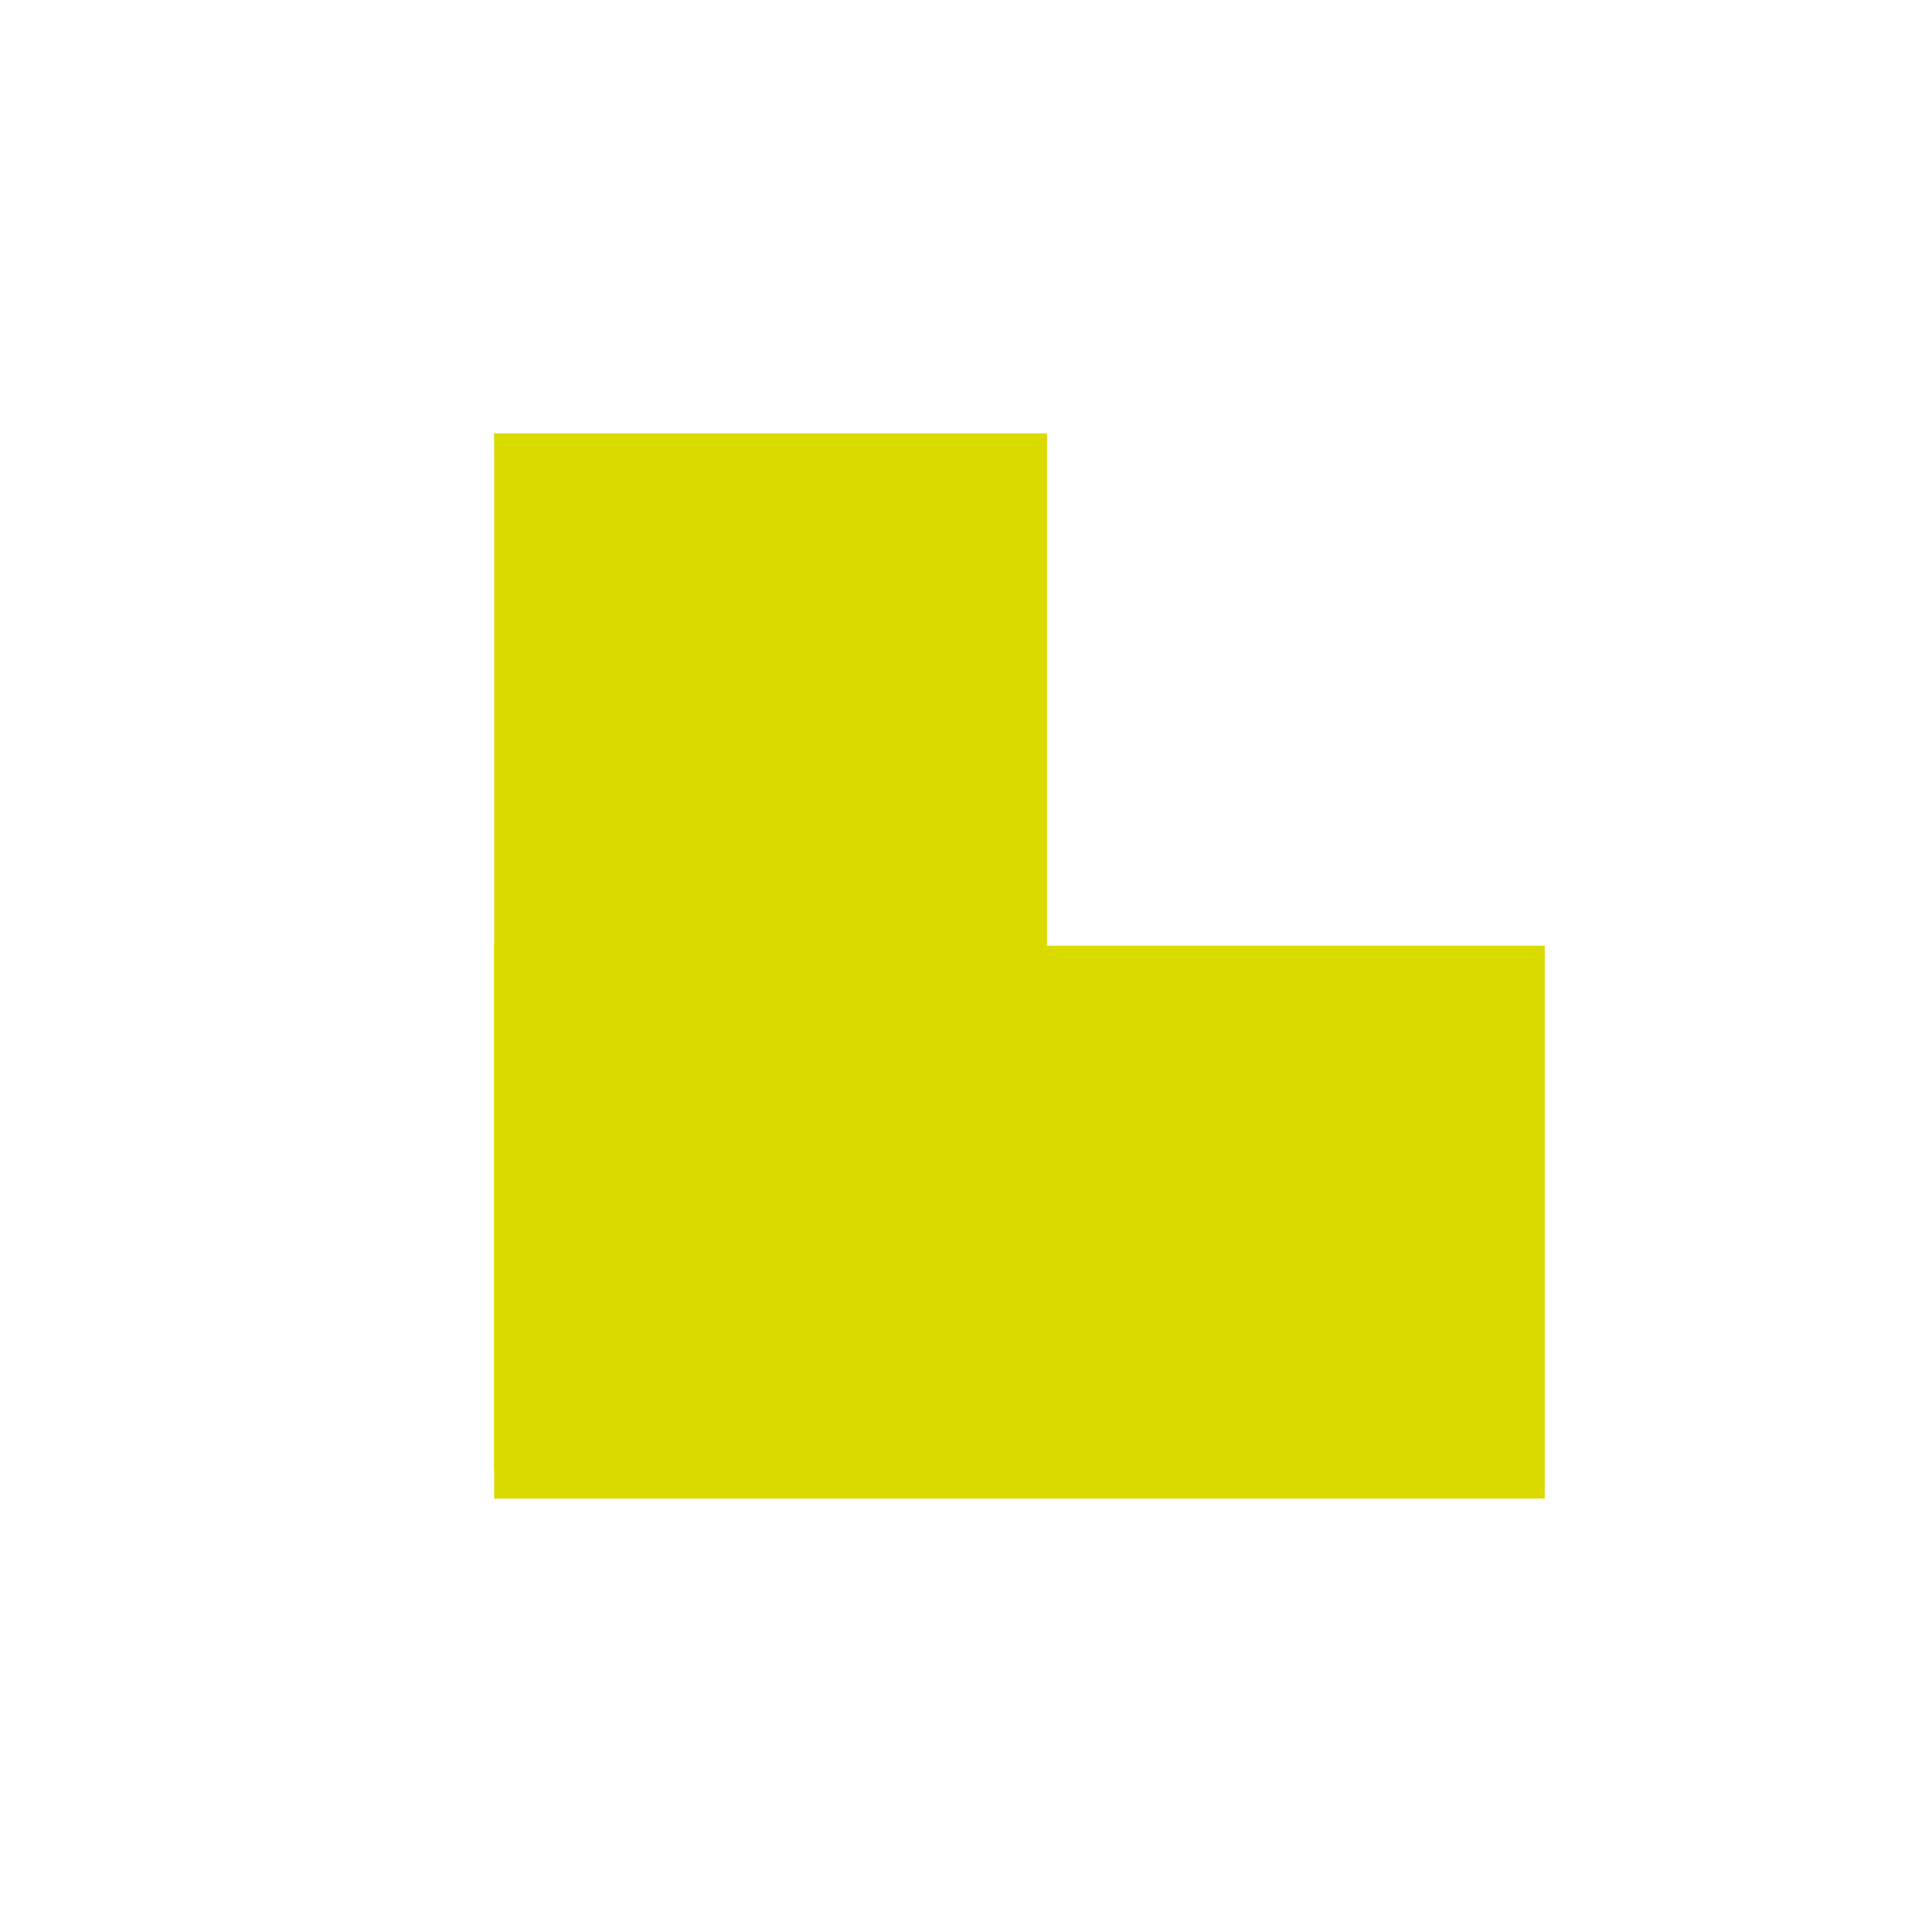
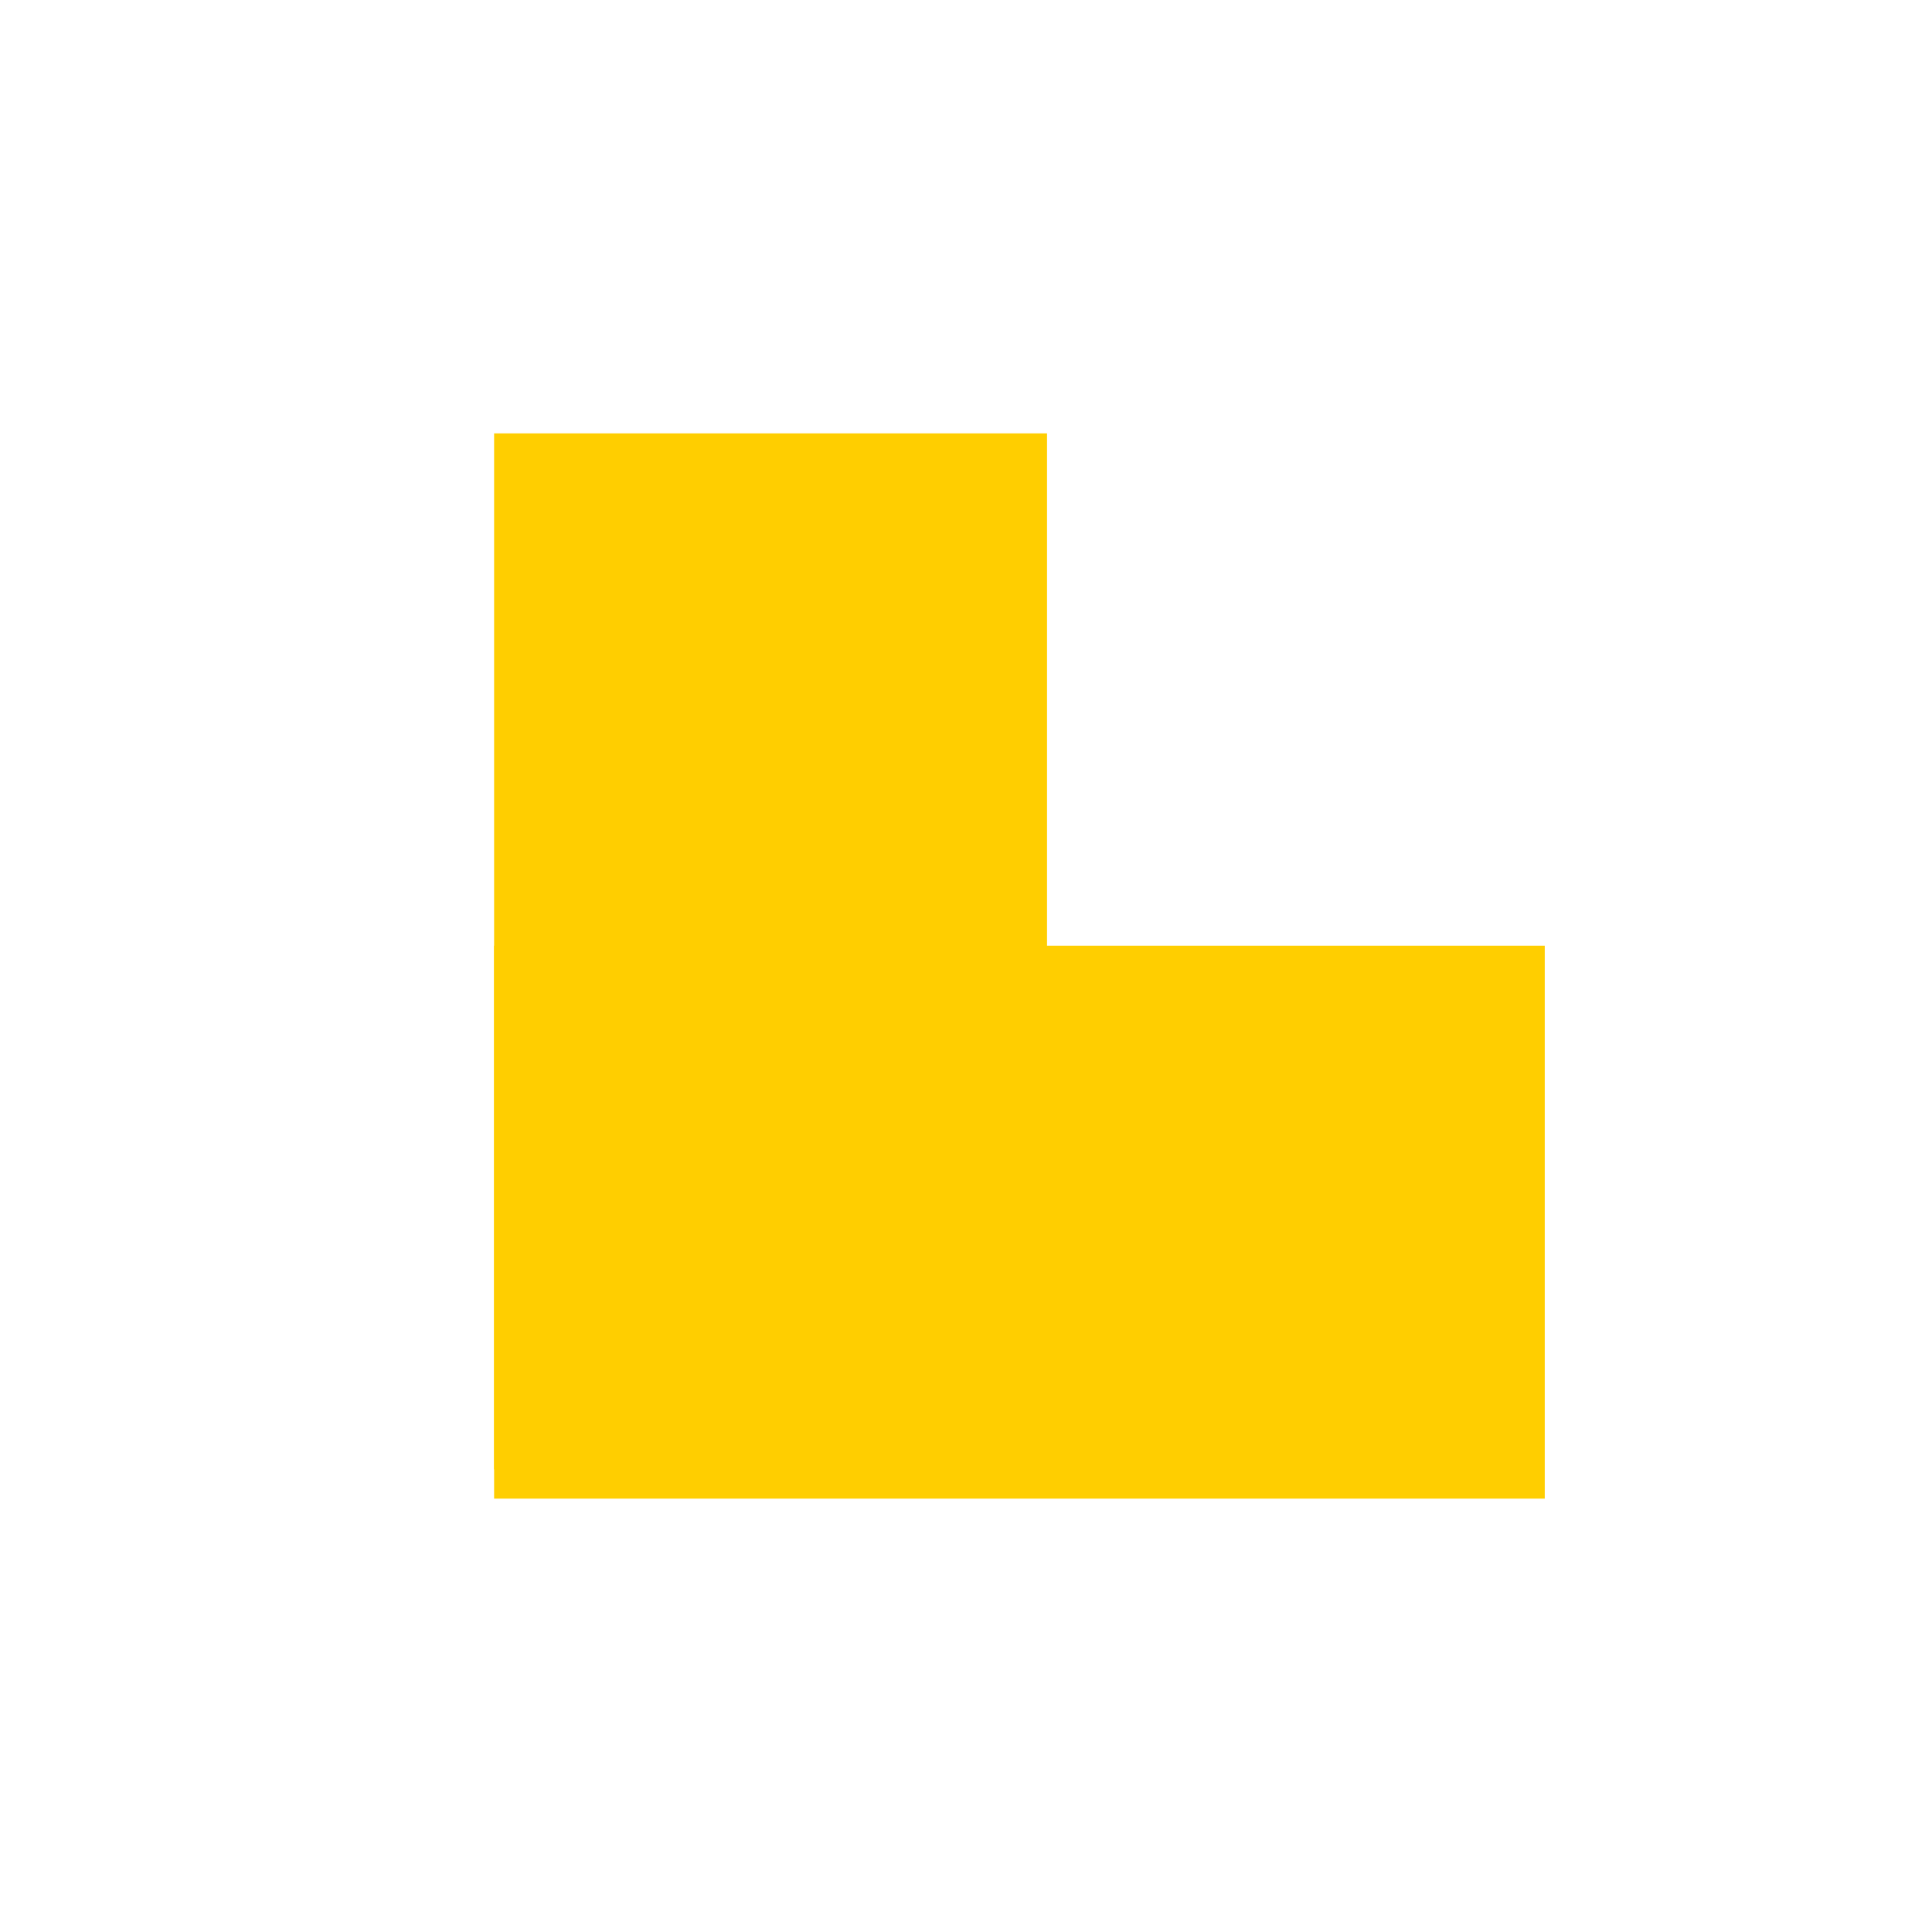
<svg xmlns="http://www.w3.org/2000/svg" version="1.1" id="Слой_1" x="0px" y="0px" width="16" height="16" viewBox="0 0 16 16" xml:space="preserve" style="enable-background:new">
  <defs id="defs9" />
-   <rect x="4.092" y="7.832" width="8.701" height="4.579" id="rect3" style="fill:#dada00;fill-opacity:1" />
-   <rect x="-12.169" y="4.092" width="8.58" height="4.579" id="rect3-8" style="fill:#dada00;fill-opacity:1;enable-background:new" transform="matrix(0,-1,1,0,0,0)" />
+   <rect x="4.092" y="7.832" width="8.701" height="4.579" id="rect3" style="fill:#ffce00;fill-opacity:1" />
+   <rect x="-12.169" y="4.092" width="8.58" height="4.579" id="rect3-8" style="fill:#ffce00;fill-opacity:1;enable-background:new" transform="matrix(0,-1,1,0,0,0)" />
</svg>
